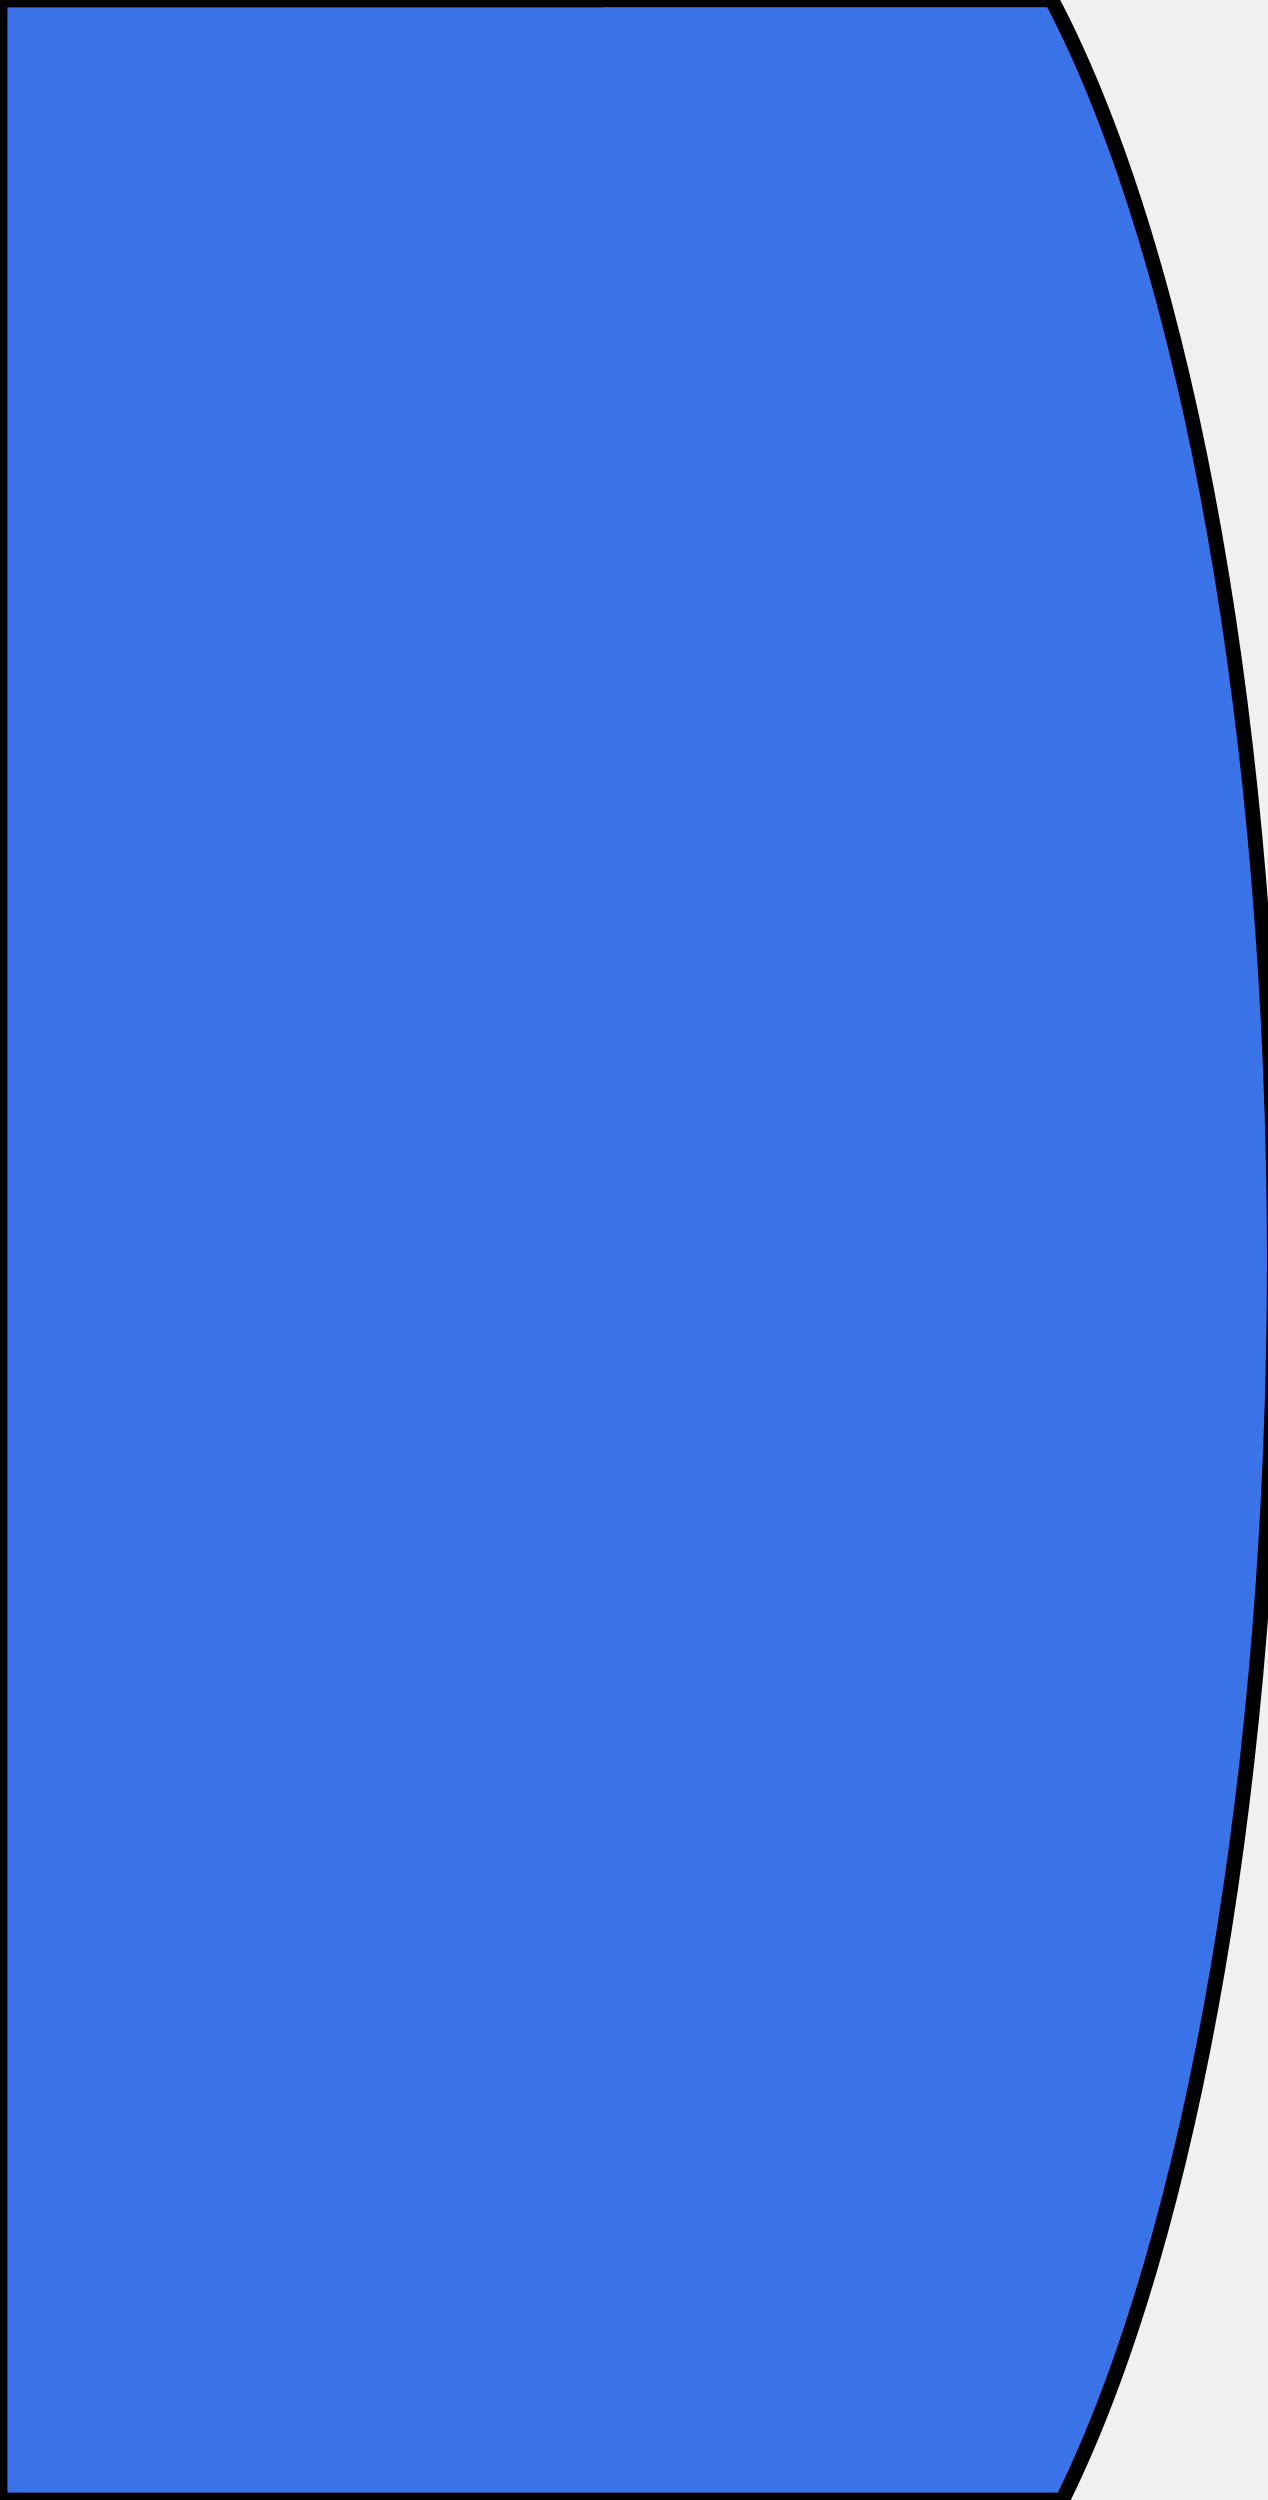
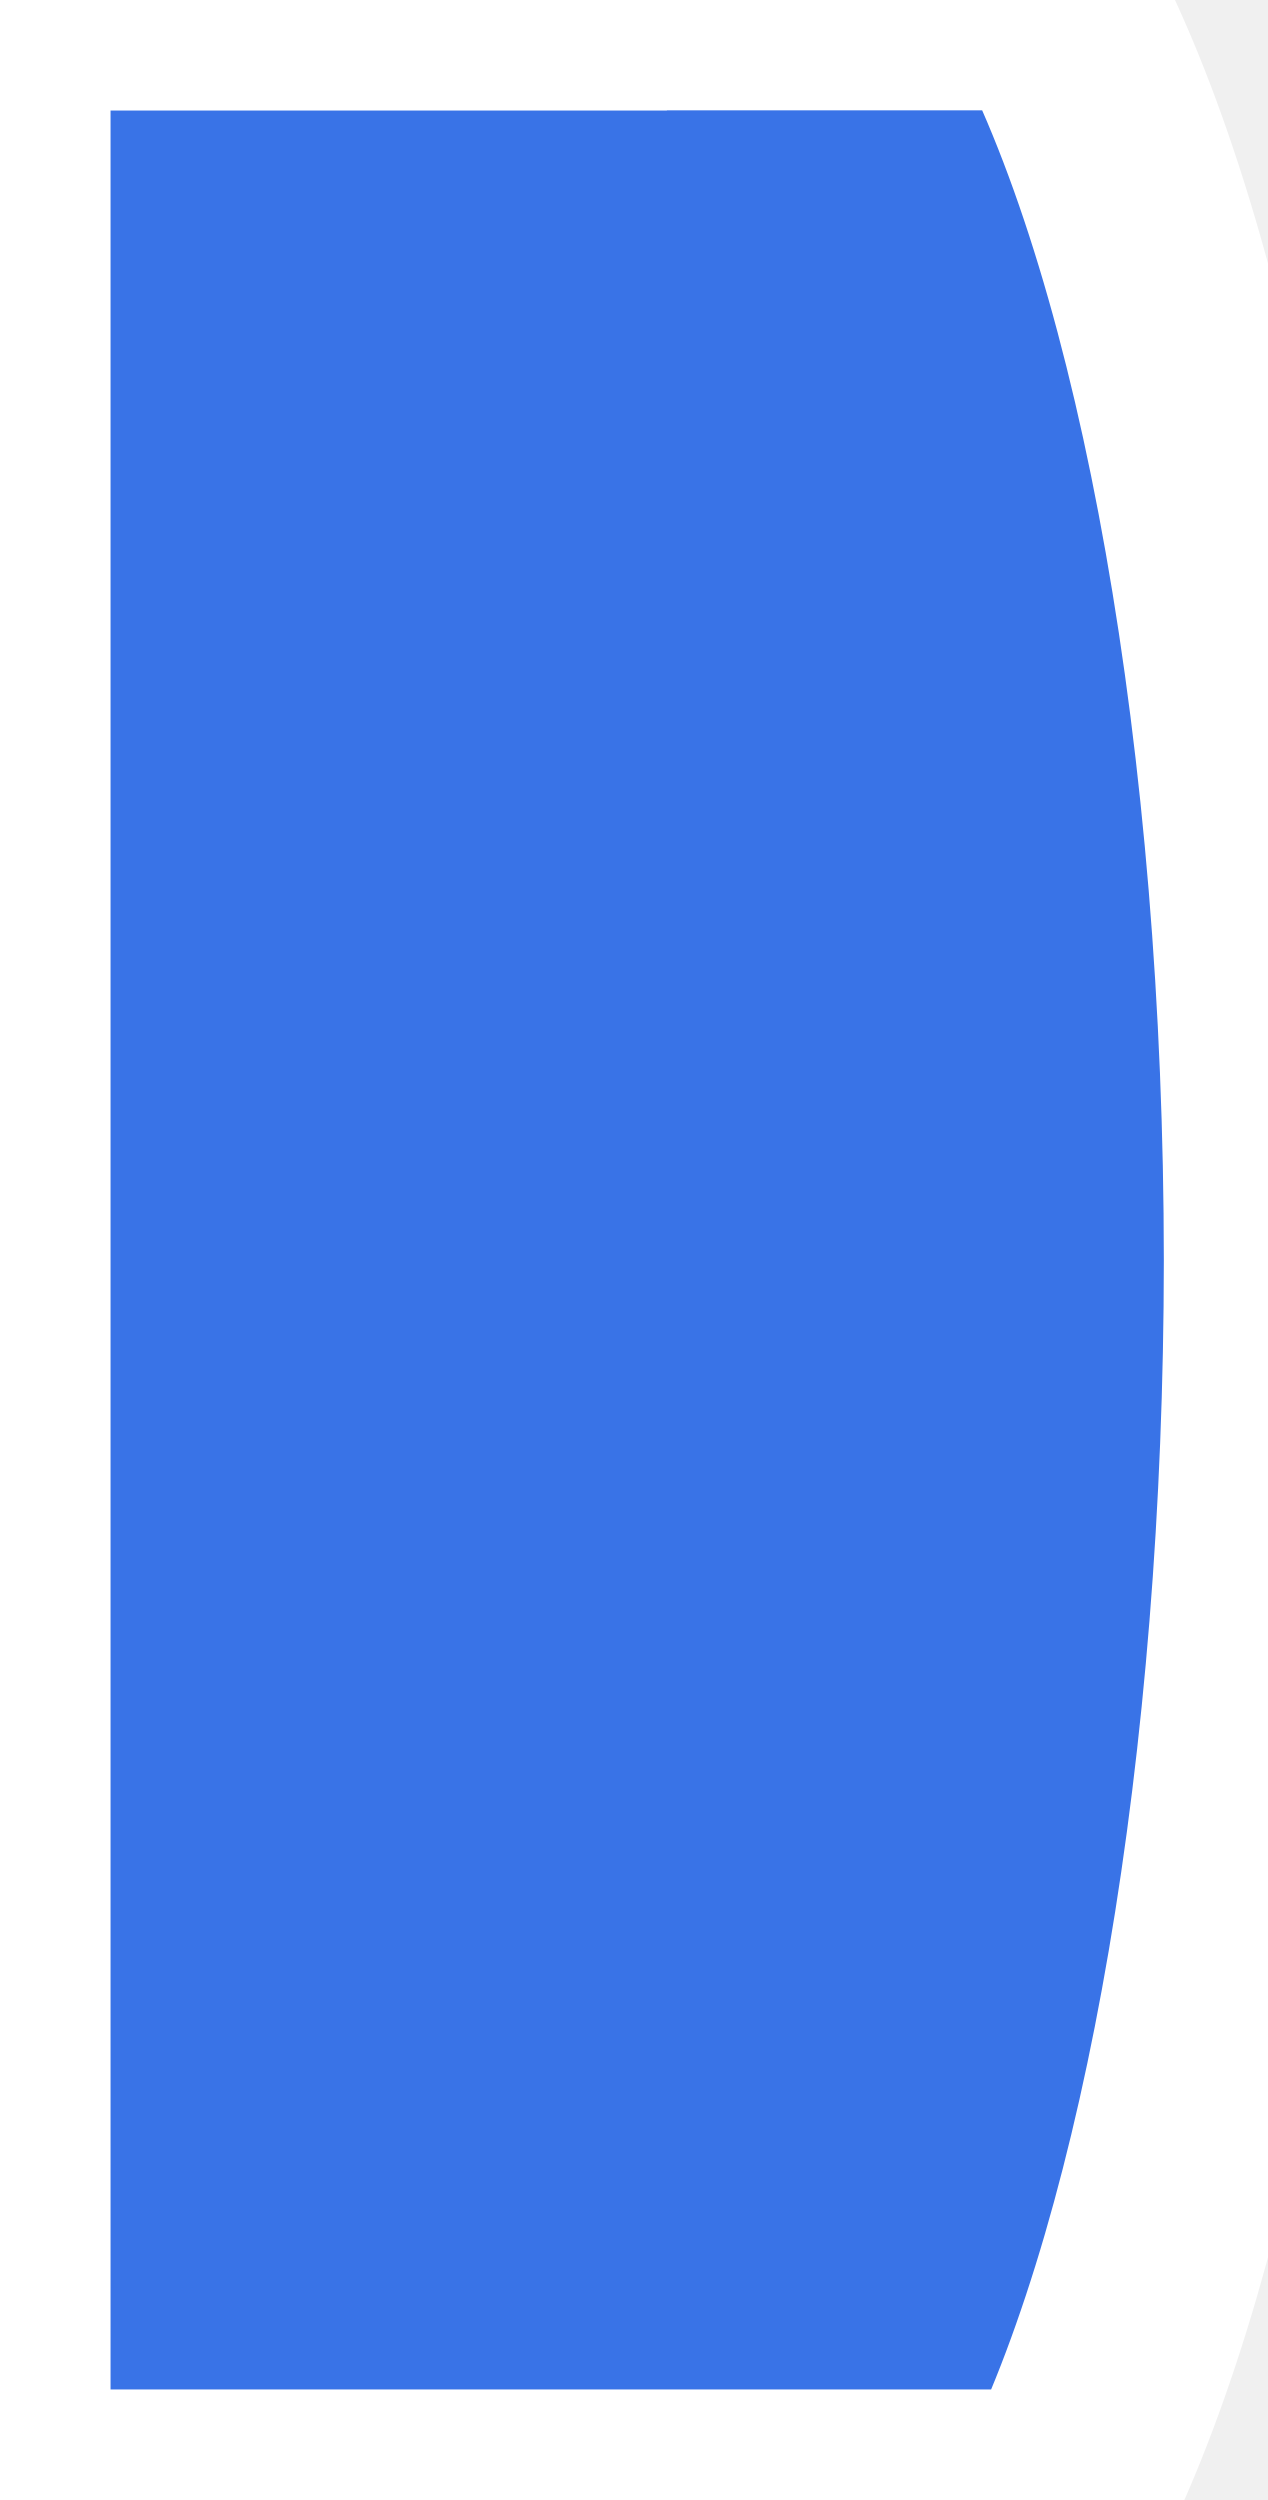
<svg xmlns="http://www.w3.org/2000/svg" width="17.198mm" height="33.923mm" viewBox="0 0 17.198 33.923" version="1.1" id="svg8">
  <defs id="defs2">
    <clipPath clipPathUnits="userSpaceOnUse" id="clipPath97">
      <rect style="fill:#ff0000;stroke-width:0.264" id="rect99" width="11.056" height="33.923" x="84.667" y="111.225" />
    </clipPath>
  </defs>
  <g id="layer2" style="display:inline" transform="translate(-78.52455,-111.2247)">
-     <path style="fill:#3973e7;fill-opacity:1;stroke:#000000;stroke-width:0.762;stroke-opacity:1" d="M 30.701 -0.012 A 23.036 75 0 0 0 30.695 0 L 0 0 L 0 128.215 L 28.035 128.215 L 30.152 128.215 L 54.49 128.215 A 23.036 75 0 0 0 65.357 64.643 A 23.036 75 0 0 0 53.938 -0.012 L 30.701 -0.012 z " transform="matrix(0.2645833,0,0,0.2645833,78.52455,111.2247)" id="rect10" />
+     <path style="fill:#3973e7;fill-opacity:1;stroke:#ffffff;stroke-width:11.339;stroke-opacity:1;stroke-miterlimit:4;stroke-dasharray:none" d="M 30.701 -0.012 A 23.036 75 0 0 0 30.695 0 L 0 0 L 0 128.215 L 28.035 128.215 L 30.152 128.215 L 54.49 128.215 A 23.036 75 0 0 0 65.357 64.643 A 23.036 75 0 0 0 53.938 -0.012 L 30.701 -0.012 z " transform="matrix(0.2645833,0,0,0.2645833,78.52455,111.2247)" id="rect10" />
  </g>
</svg>
